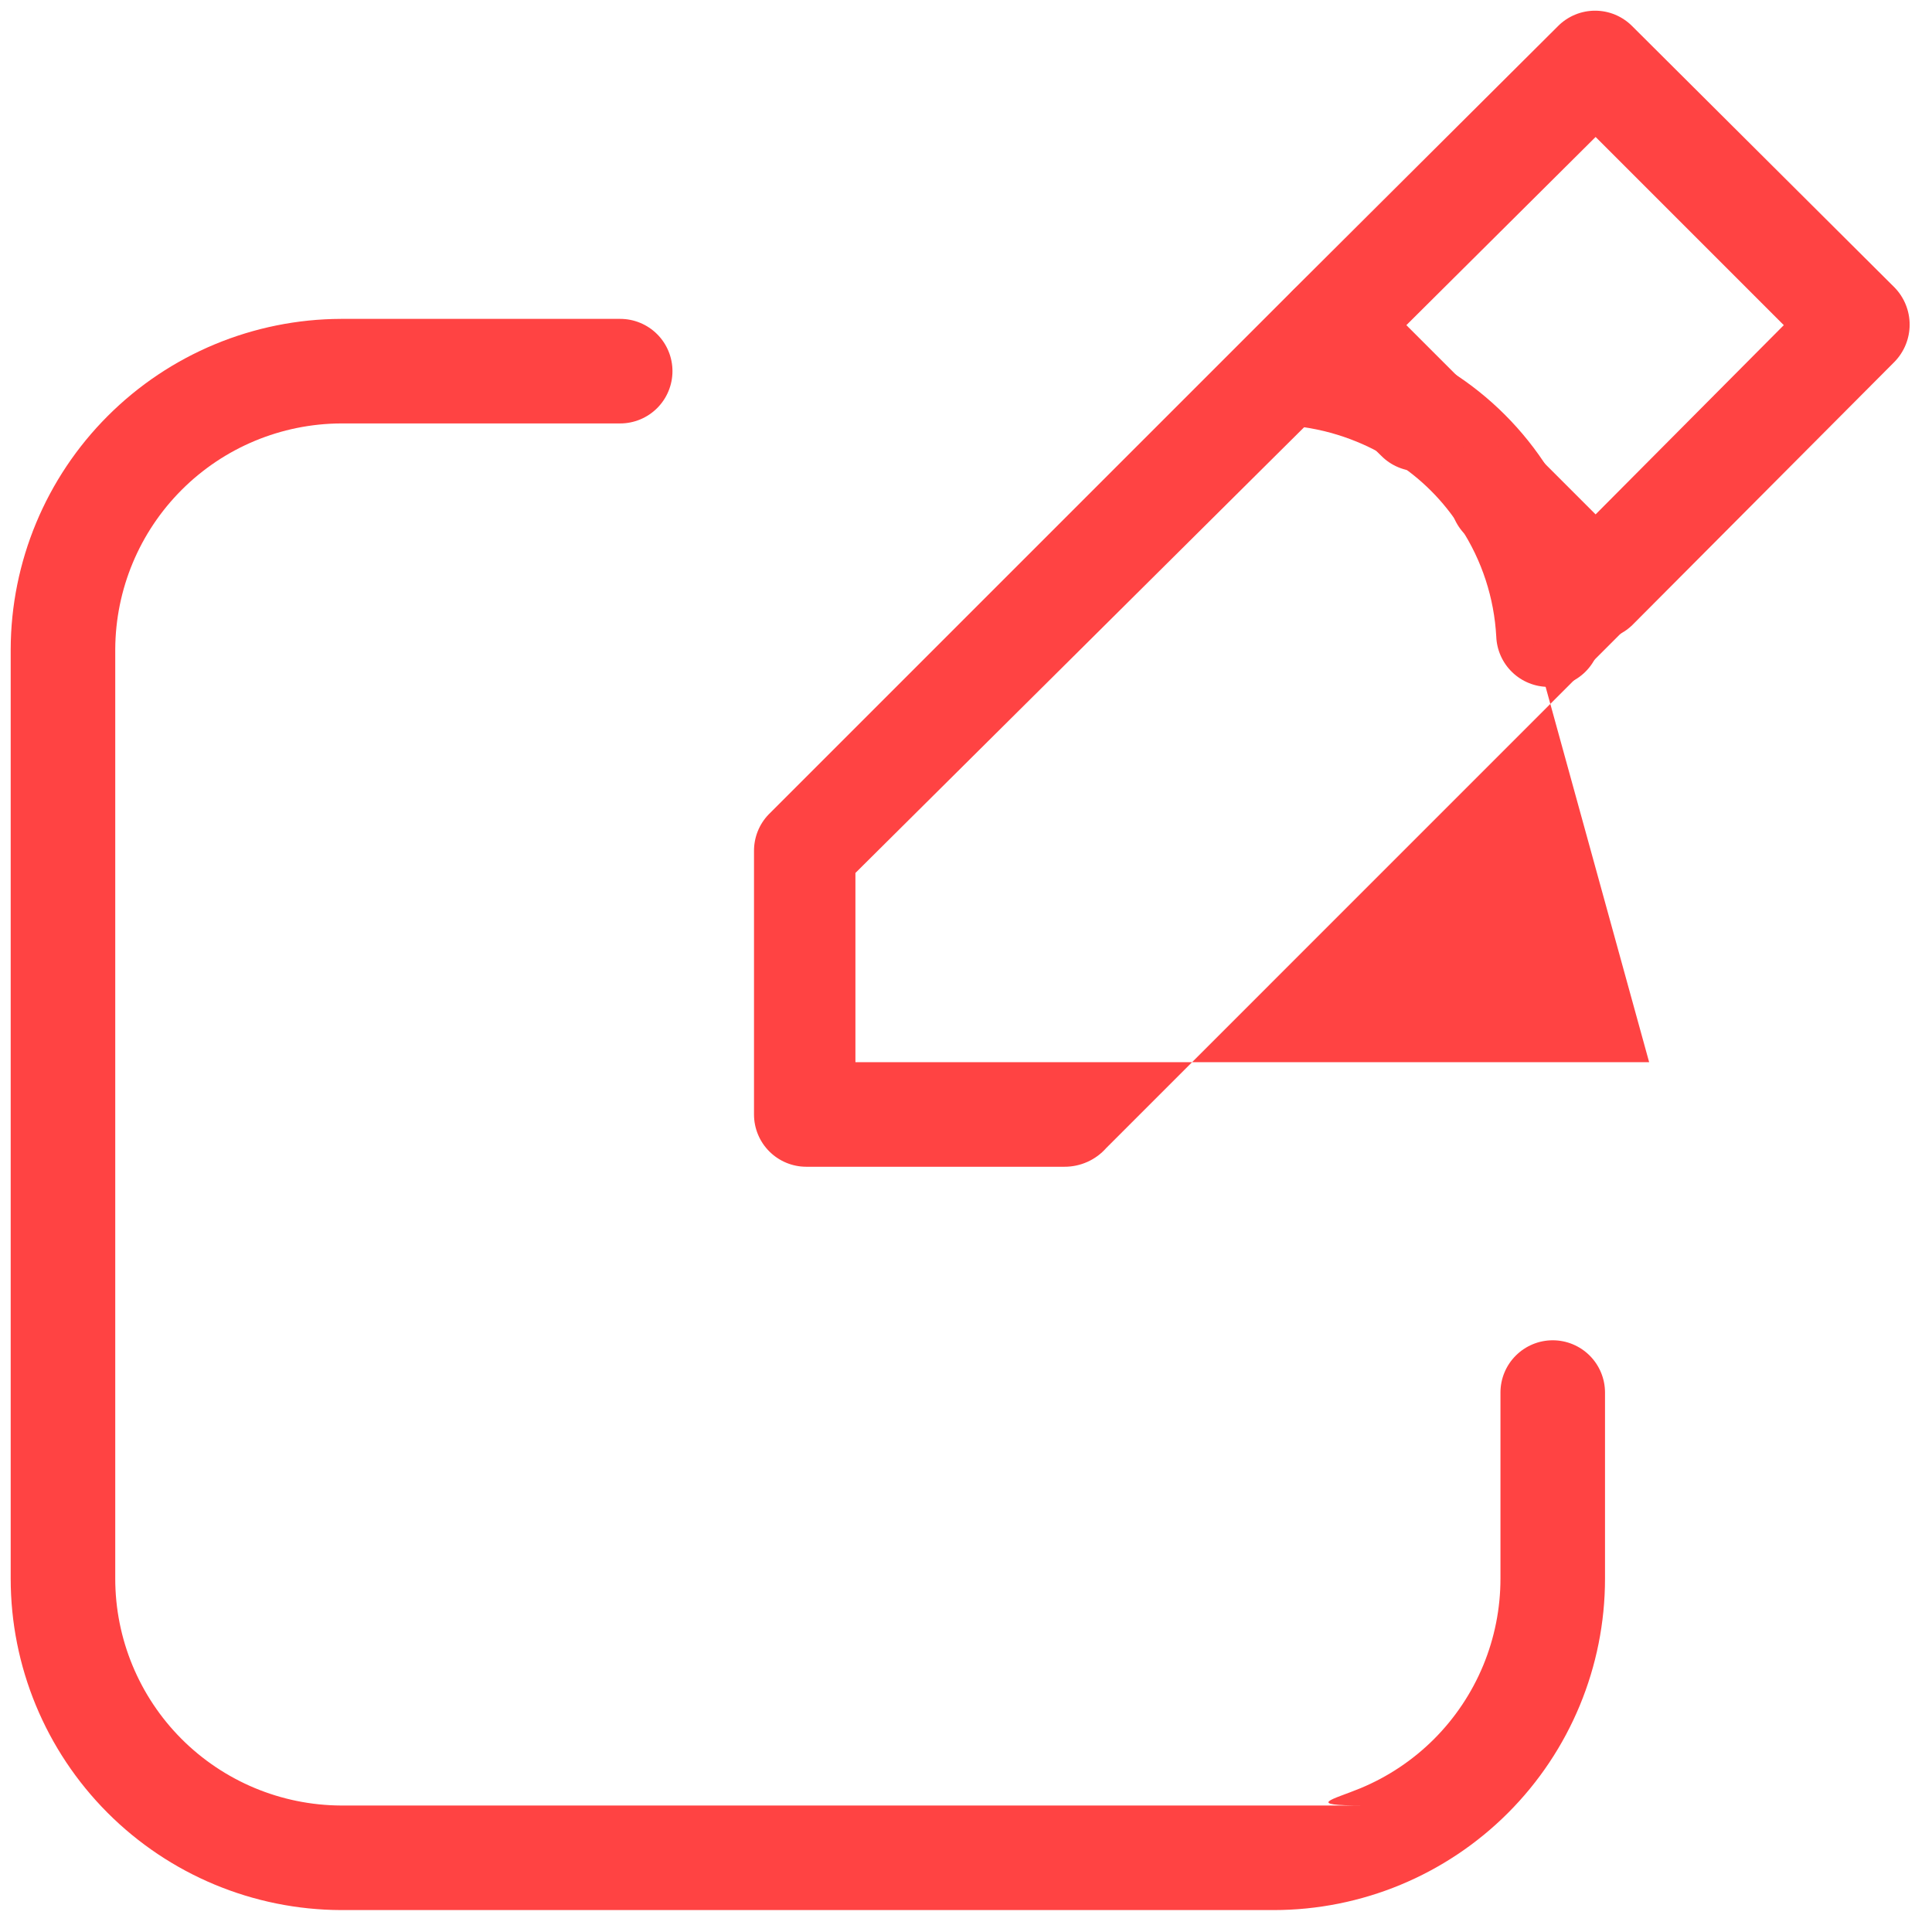
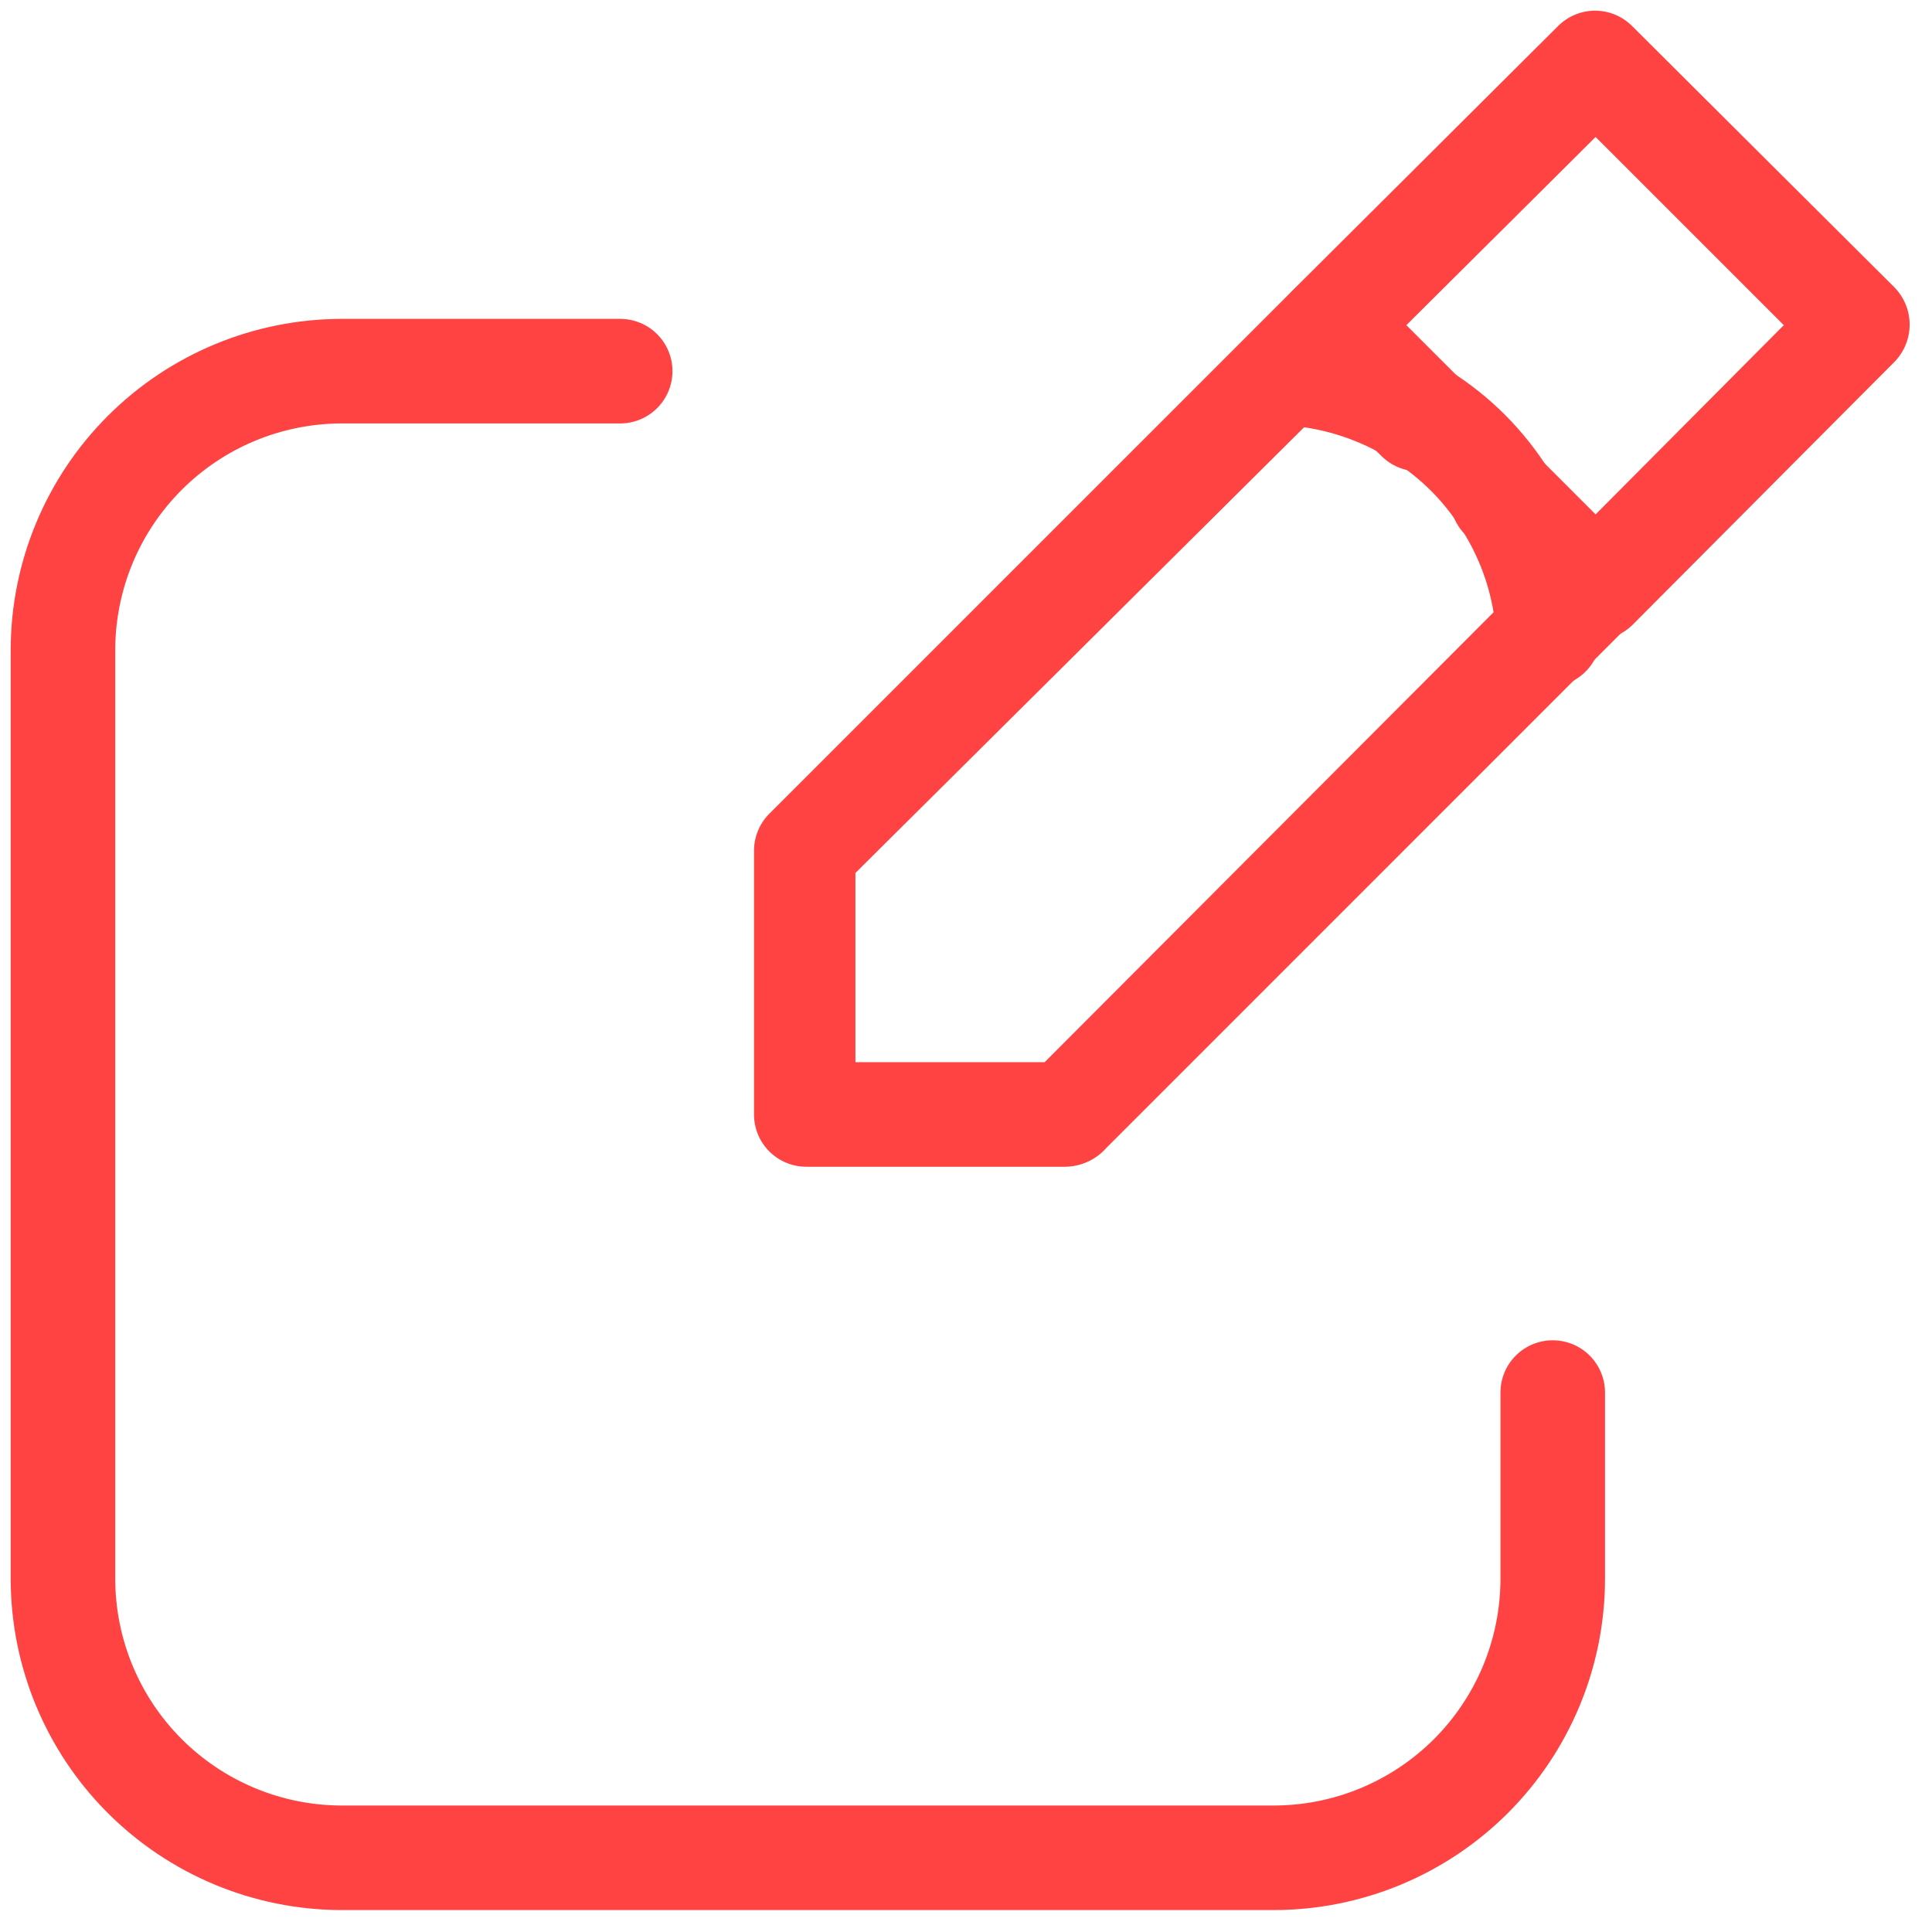
<svg xmlns="http://www.w3.org/2000/svg" width="77" height="77" viewBox="0 0 77 77" fill="none">
-   <path d="M50.759 76.126H13.593C10.097 76.115 6.748 74.718 4.28 72.242C1.812 69.766 0.426 66.413 0.426 62.917V25.876C0.437 22.387 1.828 19.044 4.295 16.578C6.761 14.111 10.104 12.72 13.593 12.709H24.718C25.27 12.709 25.8 12.928 26.191 13.319C26.582 13.71 26.801 14.24 26.801 14.792C26.801 15.345 26.582 15.875 26.191 16.265C25.8 16.656 25.27 16.876 24.718 16.876H13.593C11.209 16.887 8.926 17.838 7.241 19.524C5.555 21.209 4.604 23.492 4.593 25.876V62.917C4.593 65.308 5.54 67.602 7.226 69.296C8.913 70.99 11.202 71.948 13.593 71.959h40.759C51.947 71.959 53.123 71.725 54.219 71.271C55.316 70.816 56.313 70.15 57.153 69.311C57.992 68.471 58.658 67.474 59.113 66.377C59.567 65.28 59.801 64.105 59.801 62.917V55.501C59.801 54.948 60.02 54.418 60.411 54.028C60.802 53.637 61.332 53.417 61.884 53.417C62.437 53.417 62.967 53.637 63.358 54.028C63.748 54.418 63.968 54.948 63.968 55.501V62.917C63.968 66.42 62.576 69.78 60.099 72.257C57.622 74.734 54.263 76.126 50.759 76.126V76.126Z" fill="#FF4343" />
+   <path d="M50.759 76.126H13.593C10.097 76.115 6.748 74.718 4.28 72.242C1.812 69.766 0.426 66.413 0.426 62.917V25.876C0.437 22.387 1.828 19.044 4.295 16.578C6.761 14.111 10.104 12.72 13.593 12.709H24.718C25.27 12.709 25.8 12.928 26.191 13.319C26.582 13.71 26.801 14.24 26.801 14.792C26.801 15.345 26.582 15.875 26.191 16.265C25.8 16.656 25.27 16.876 24.718 16.876H13.593C11.209 16.887 8.926 17.838 7.241 19.524C5.555 21.209 4.604 23.492 4.593 25.876V62.917C4.593 65.308 5.54 67.602 7.226 69.296C8.913 70.99 11.202 71.948 13.593 71.959H50.759C51.947 71.959 53.123 71.725 54.219 71.271C55.316 70.816 56.313 70.15 57.153 69.311C57.992 68.471 58.658 67.474 59.113 66.377C59.567 65.28 59.801 64.105 59.801 62.917V55.501C59.801 54.948 60.02 54.418 60.411 54.028C60.802 53.637 61.332 53.417 61.884 53.417C62.437 53.417 62.967 53.637 63.358 54.028C63.748 54.418 63.968 54.948 63.968 55.501V62.917C63.968 66.42 62.576 69.78 60.099 72.257C57.622 74.734 54.263 76.126 50.759 76.126Z" fill="#FF4343" />
  <path d="M61.718 27.376C61.179 27.376 60.662 27.168 60.273 26.795C59.885 26.422 59.656 25.914 59.634 25.376C59.551 23.832 59.063 22.337 58.218 21.042C57.538 19.967 56.627 19.056 55.551 18.376C54.3 17.567 52.869 17.081 51.384 16.959C51.111 16.948 50.842 16.884 50.593 16.769C50.344 16.654 50.121 16.492 49.935 16.29C49.749 16.089 49.605 15.853 49.511 15.596C49.416 15.339 49.373 15.066 49.384 14.792C49.373 14.265 49.566 13.753 49.923 13.364C50.28 12.976 50.774 12.741 51.301 12.709C53.615 12.812 55.859 13.531 57.801 14.792C59.383 15.789 60.721 17.127 61.718 18.709C62.979 20.651 63.698 22.895 63.801 25.209C63.812 25.483 63.769 25.756 63.675 26.013C63.58 26.27 63.436 26.506 63.25 26.707C63.065 26.908 62.841 27.071 62.592 27.186C62.343 27.3 62.075 27.365 61.801 27.376H61.718Z" fill="#FF4343" />
-   <path d="M42.426 46.501H32.134C31.582 46.501 31.052 46.281 30.661 45.89C30.27 45.5 30.051 44.97 30.051 44.417V33.917C30.048 33.374 30.257 32.85 30.634 32.459L51.468 11.626C51.857 11.244 52.381 11.03 52.926 11.03C53.471 11.03 53.995 11.244 54.384 11.626L58.009 15.251C58.391 15.64 58.605 16.164 58.605 16.709C58.605 17.254 58.391 17.778 58.009 18.167C57.816 18.363 57.585 18.517 57.331 18.623C57.078 18.729 56.805 18.784 56.53 18.784C56.255 18.784 55.983 18.729 55.729 18.623C55.475 18.517 55.245 18.363 55.051 18.167L52.926 16.084L34.093 34.792V42.334h31.634L60.509 23.417L58.384 21.292C58.003 20.903 57.789 20.379 57.789 19.834C57.789 19.289 58.003 18.765 58.384 18.376C58.578 18.18 58.808 18.025 59.062 17.919C59.316 17.814 59.589 17.759 59.864 17.759C60.139 17.759 60.411 17.814 60.665 17.919C60.919 18.025 61.149 18.18 61.343 18.376L64.926 21.959C65.121 22.153 65.276 22.383 65.382 22.637C65.488 22.891 65.542 23.163 65.542 23.438C65.542 23.713 65.488 23.985 65.382 24.239C65.276 24.493 65.121 24.724 64.926 24.917L44.093 45.751C43.885 45.987 43.628 46.177 43.34 46.306C43.053 46.435 42.741 46.502 42.426 46.501V46.501Z" fill="#FF4343" />
+   <path d="M42.426 46.501H32.134C31.582 46.501 31.052 46.281 30.661 45.89C30.27 45.5 30.051 44.97 30.051 44.417V33.917C30.048 33.374 30.257 32.85 30.634 32.459L51.468 11.626C51.857 11.244 52.381 11.03 52.926 11.03C53.471 11.03 53.995 11.244 54.384 11.626L58.009 15.251C58.391 15.64 58.605 16.164 58.605 16.709C58.605 17.254 58.391 17.778 58.009 18.167C57.816 18.363 57.585 18.517 57.331 18.623C57.078 18.729 56.805 18.784 56.53 18.784C56.255 18.784 55.983 18.729 55.729 18.623C55.475 18.517 55.245 18.363 55.051 18.167L52.926 16.084L34.093 34.792V42.334H41.634L60.509 23.417L58.384 21.292C58.003 20.903 57.789 20.379 57.789 19.834C57.789 19.289 58.003 18.765 58.384 18.376C58.578 18.18 58.808 18.025 59.062 17.919C59.316 17.814 59.589 17.759 59.864 17.759C60.139 17.759 60.411 17.814 60.665 17.919C60.919 18.025 61.149 18.18 61.343 18.376L64.926 21.959C65.121 22.153 65.276 22.383 65.382 22.637C65.488 22.891 65.542 23.163 65.542 23.438C65.542 23.713 65.488 23.985 65.382 24.239C65.276 24.493 65.121 24.724 64.926 24.917L44.093 45.751C43.885 45.987 43.628 46.177 43.34 46.306C43.053 46.435 42.741 46.502 42.426 46.501Z" fill="#FF4343" />
  <path d="M63.593 25.501C63.036 25.506 62.499 25.297 62.093 24.917L58.509 21.292C58.128 20.903 57.914 20.379 57.914 19.834C57.914 19.289 58.128 18.765 58.509 18.376C58.703 18.18 58.933 18.025 59.187 17.92C59.441 17.814 59.714 17.759 59.989 17.759C60.264 17.759 60.536 17.814 60.79 17.92C61.044 18.025 61.274 18.18 61.468 18.376L63.593 20.501L71.093 12.959L63.593 5.459L56.051 12.959L58.176 15.084C58.558 15.473 58.772 15.997 58.772 16.542C58.772 17.088 58.558 17.611 58.176 18.001C57.982 18.196 57.752 18.351 57.498 18.457C57.244 18.562 56.972 18.617 56.697 18.617C56.422 18.617 56.15 18.562 55.896 18.457C55.642 18.351 55.411 18.196 55.218 18.001L51.634 14.417C51.434 14.231 51.275 14.005 51.167 13.754C51.06 13.503 51.006 13.232 51.009 12.959C51.005 12.679 51.059 12.402 51.166 12.144C51.274 11.886 51.433 11.653 51.634 11.459L62.093 1.042C62.286 0.847 62.517 0.692 62.771 0.586C63.025 0.48 63.297 0.426 63.572 0.426C63.847 0.426 64.119 0.48 64.373 0.586C64.627 0.692 64.857 0.847 65.051 1.042L75.509 11.459C75.894 11.855 76.109 12.386 76.109 12.938C76.109 13.49 75.894 14.021 75.509 14.417L65.051 24.917C64.66 25.294 64.136 25.504 63.593 25.501Z" fill="#FF4343" />
</svg>
